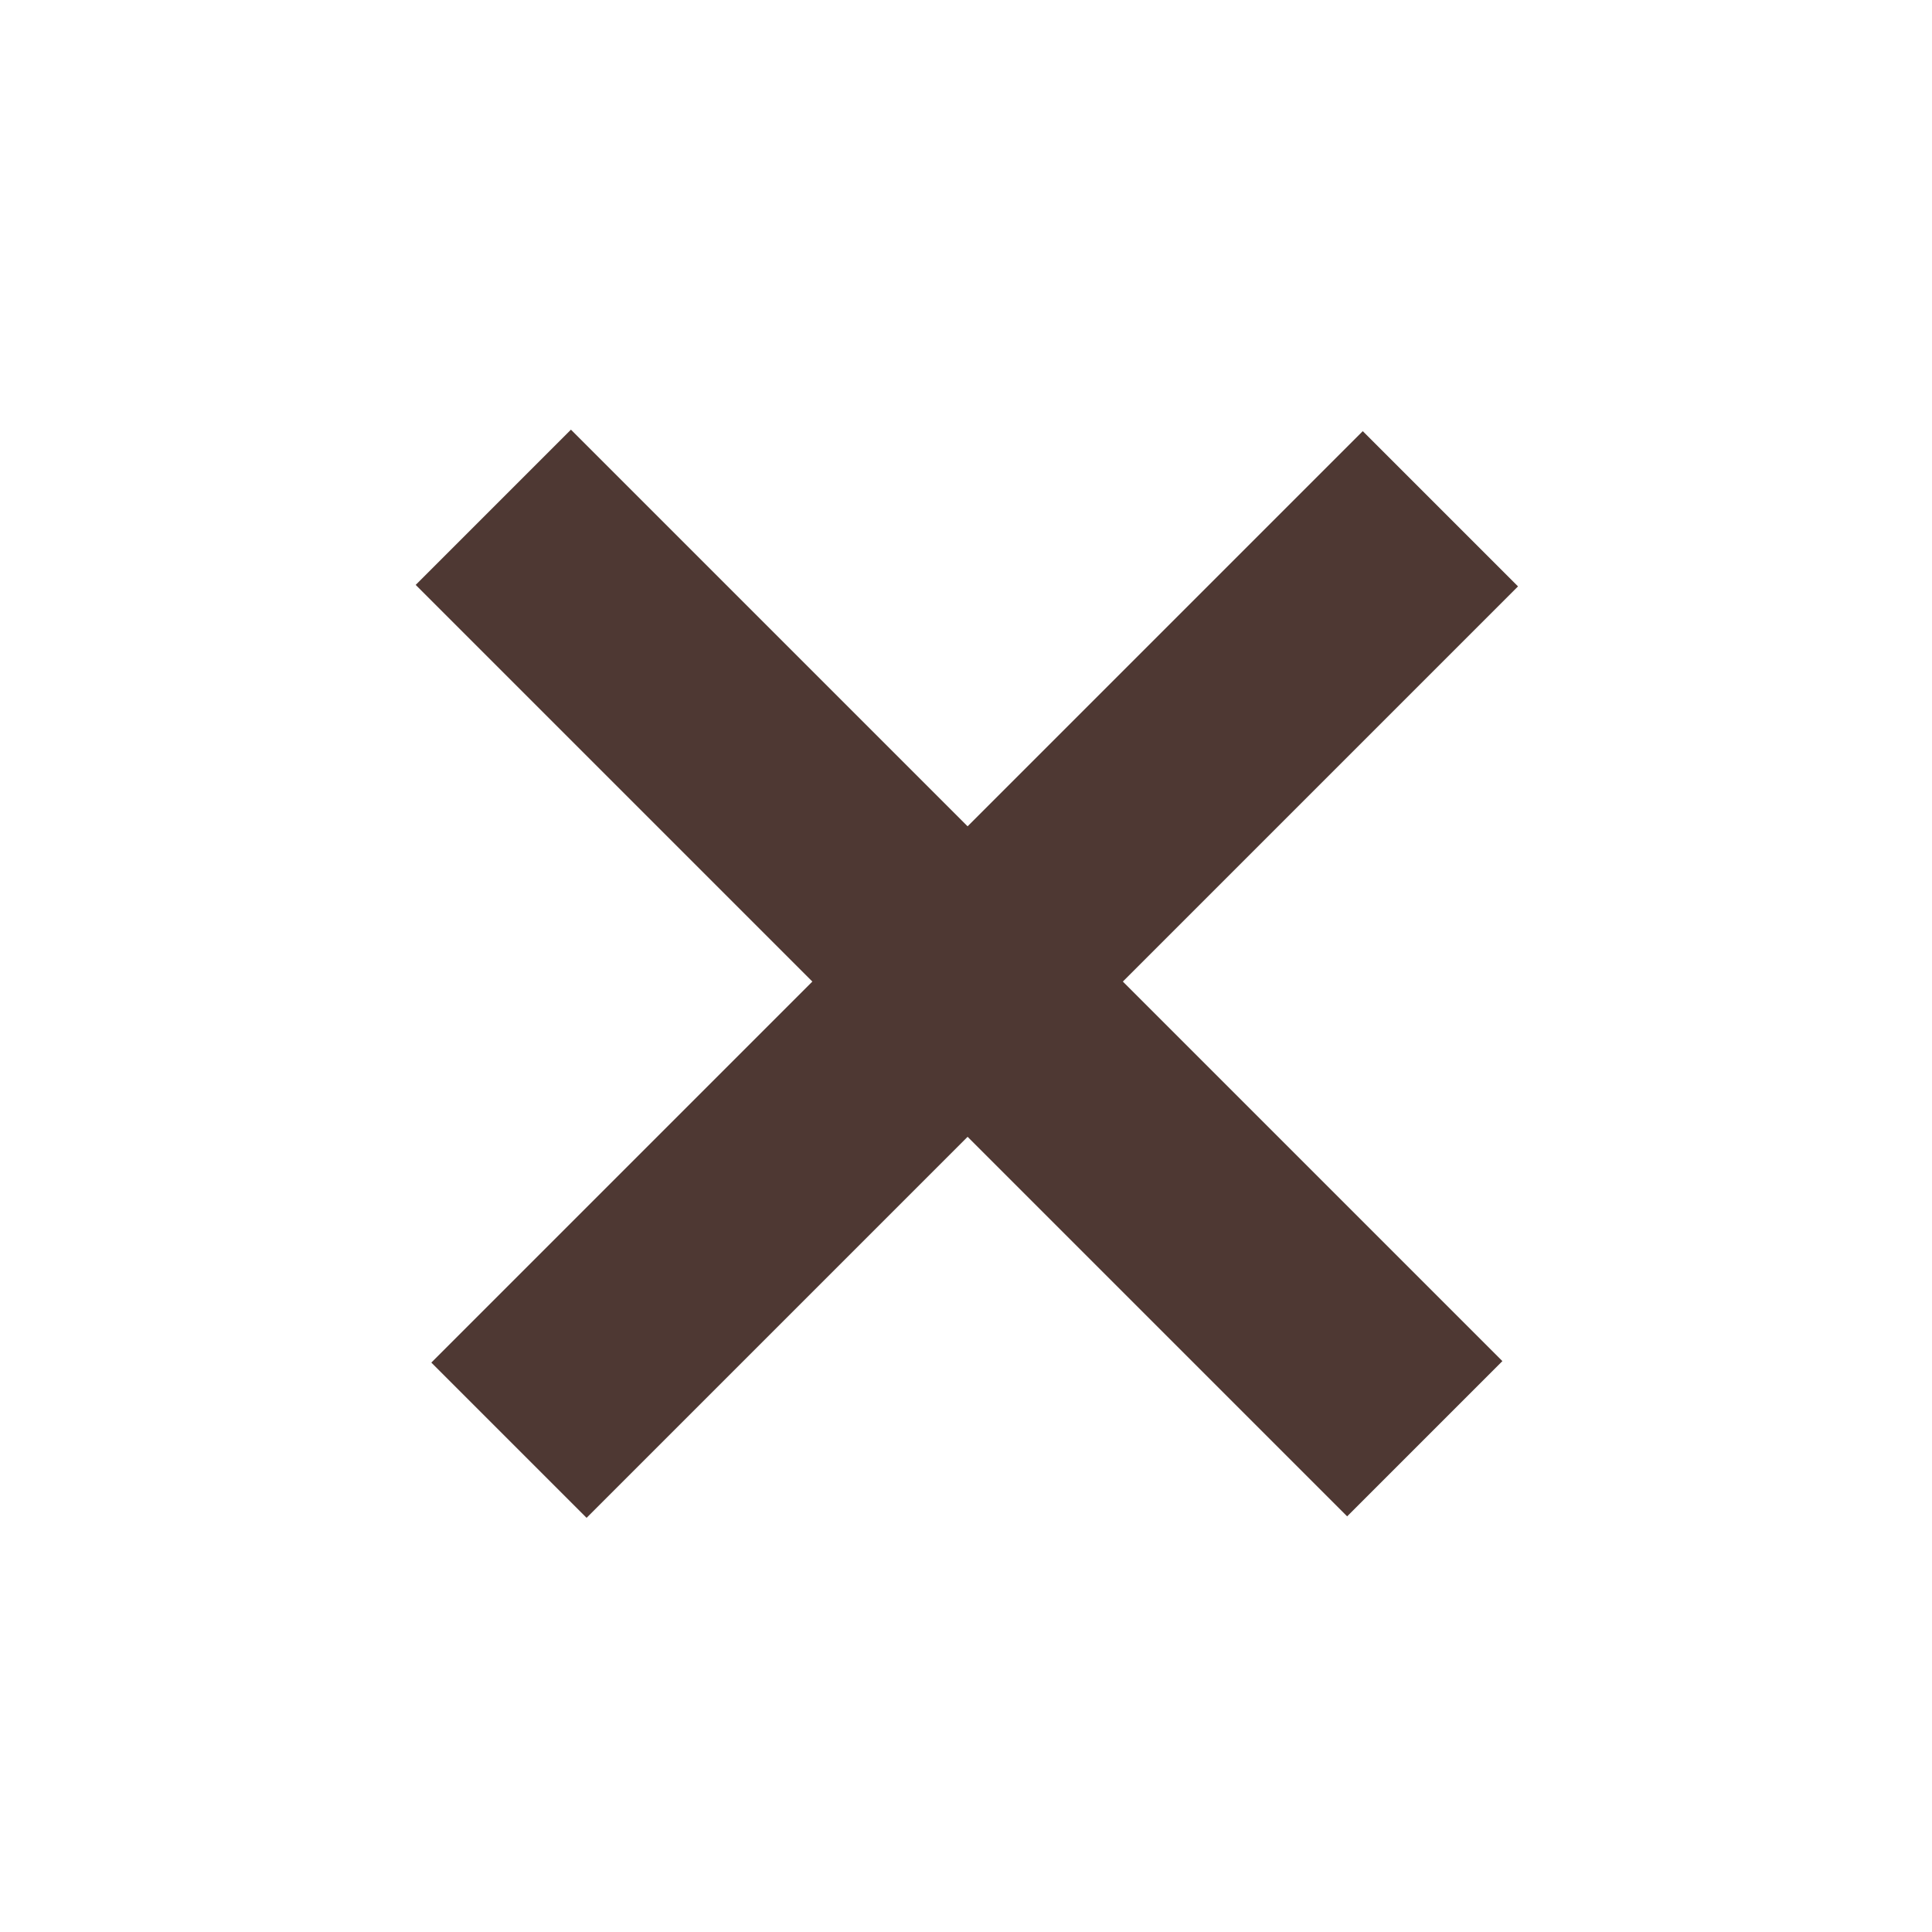
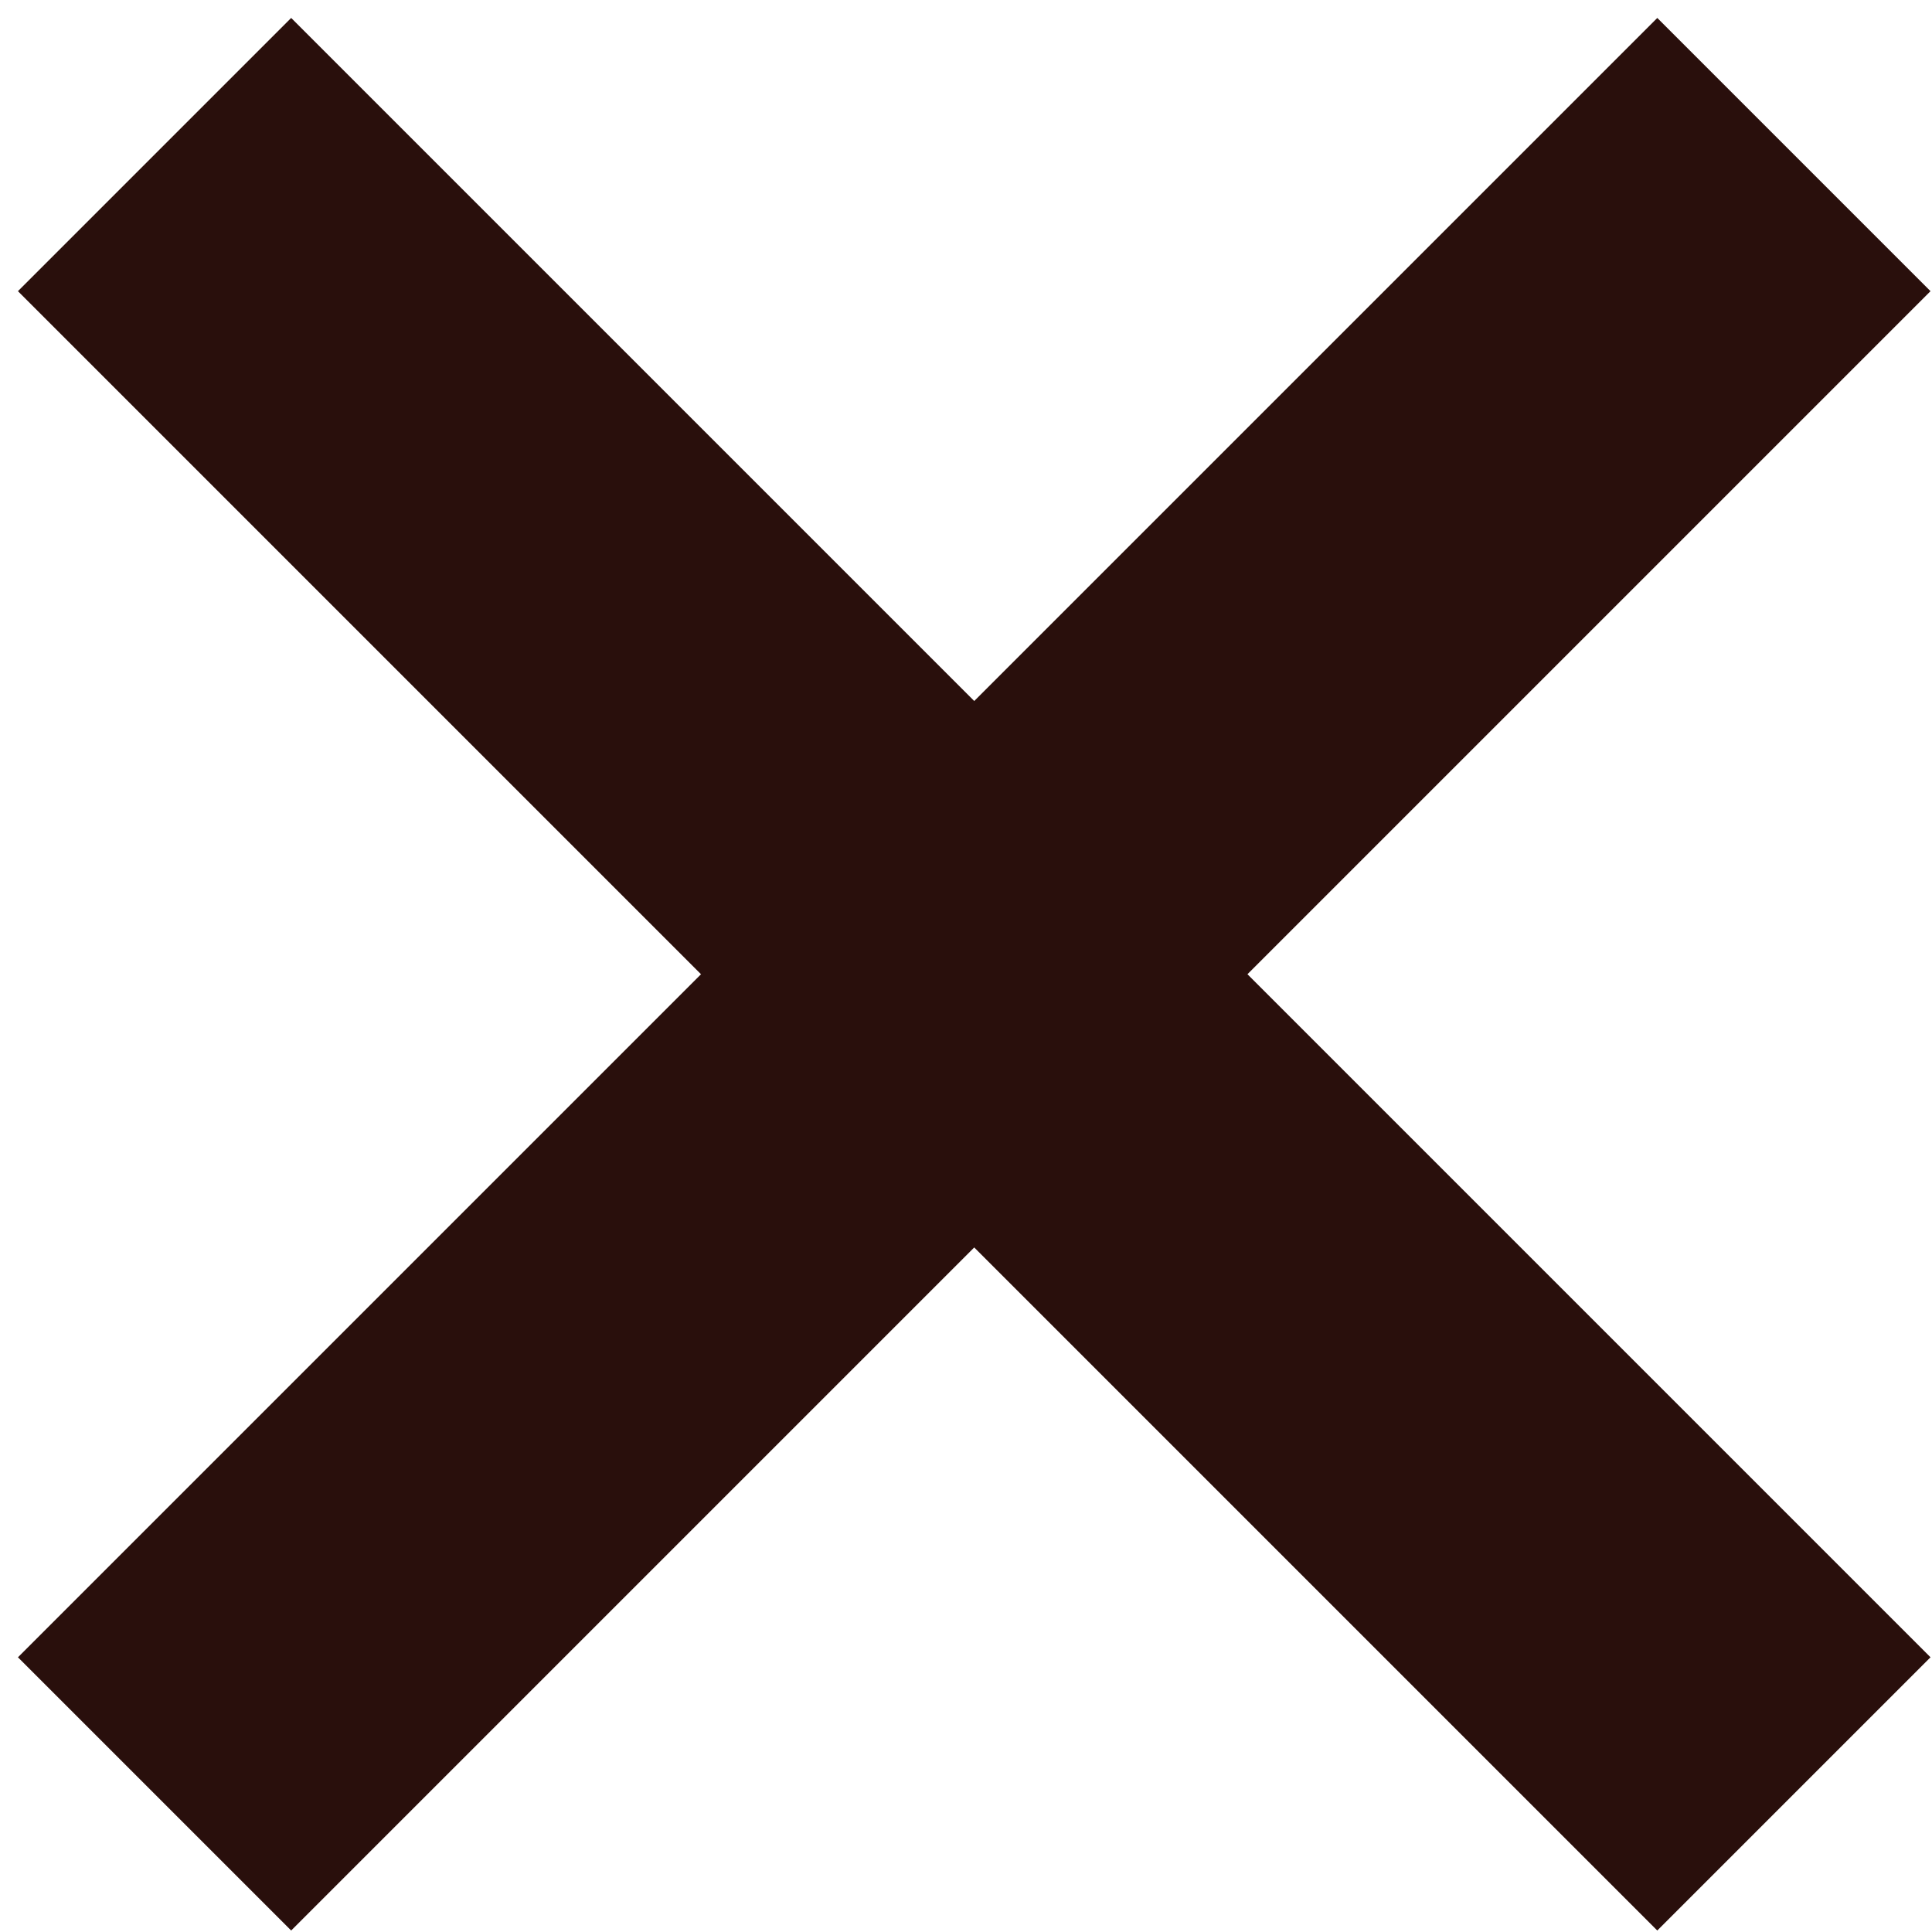
- <svg xmlns="http://www.w3.org/2000/svg" width="44" height="44" viewBox="0 0 44 44" fill="none">
-   <path d="M11.235 11.553L32.448 32.766" stroke="#4E3833" stroke-width="5" />
-   <line x1="32.804" y1="11.587" x2="11.591" y2="32.8" stroke="#4E3833" stroke-width="5" />
+ <svg xmlns="http://www.w3.org/2000/svg" width="25" height="25" viewBox="0 0 25 25" fill="none">
+   <path d="M2 23.213L23.213 2" stroke="#290F0C" stroke-width="5" />
+   <path d="M2 2L23.213 23.213" stroke="#290F0C" stroke-width="5" />
</svg>
